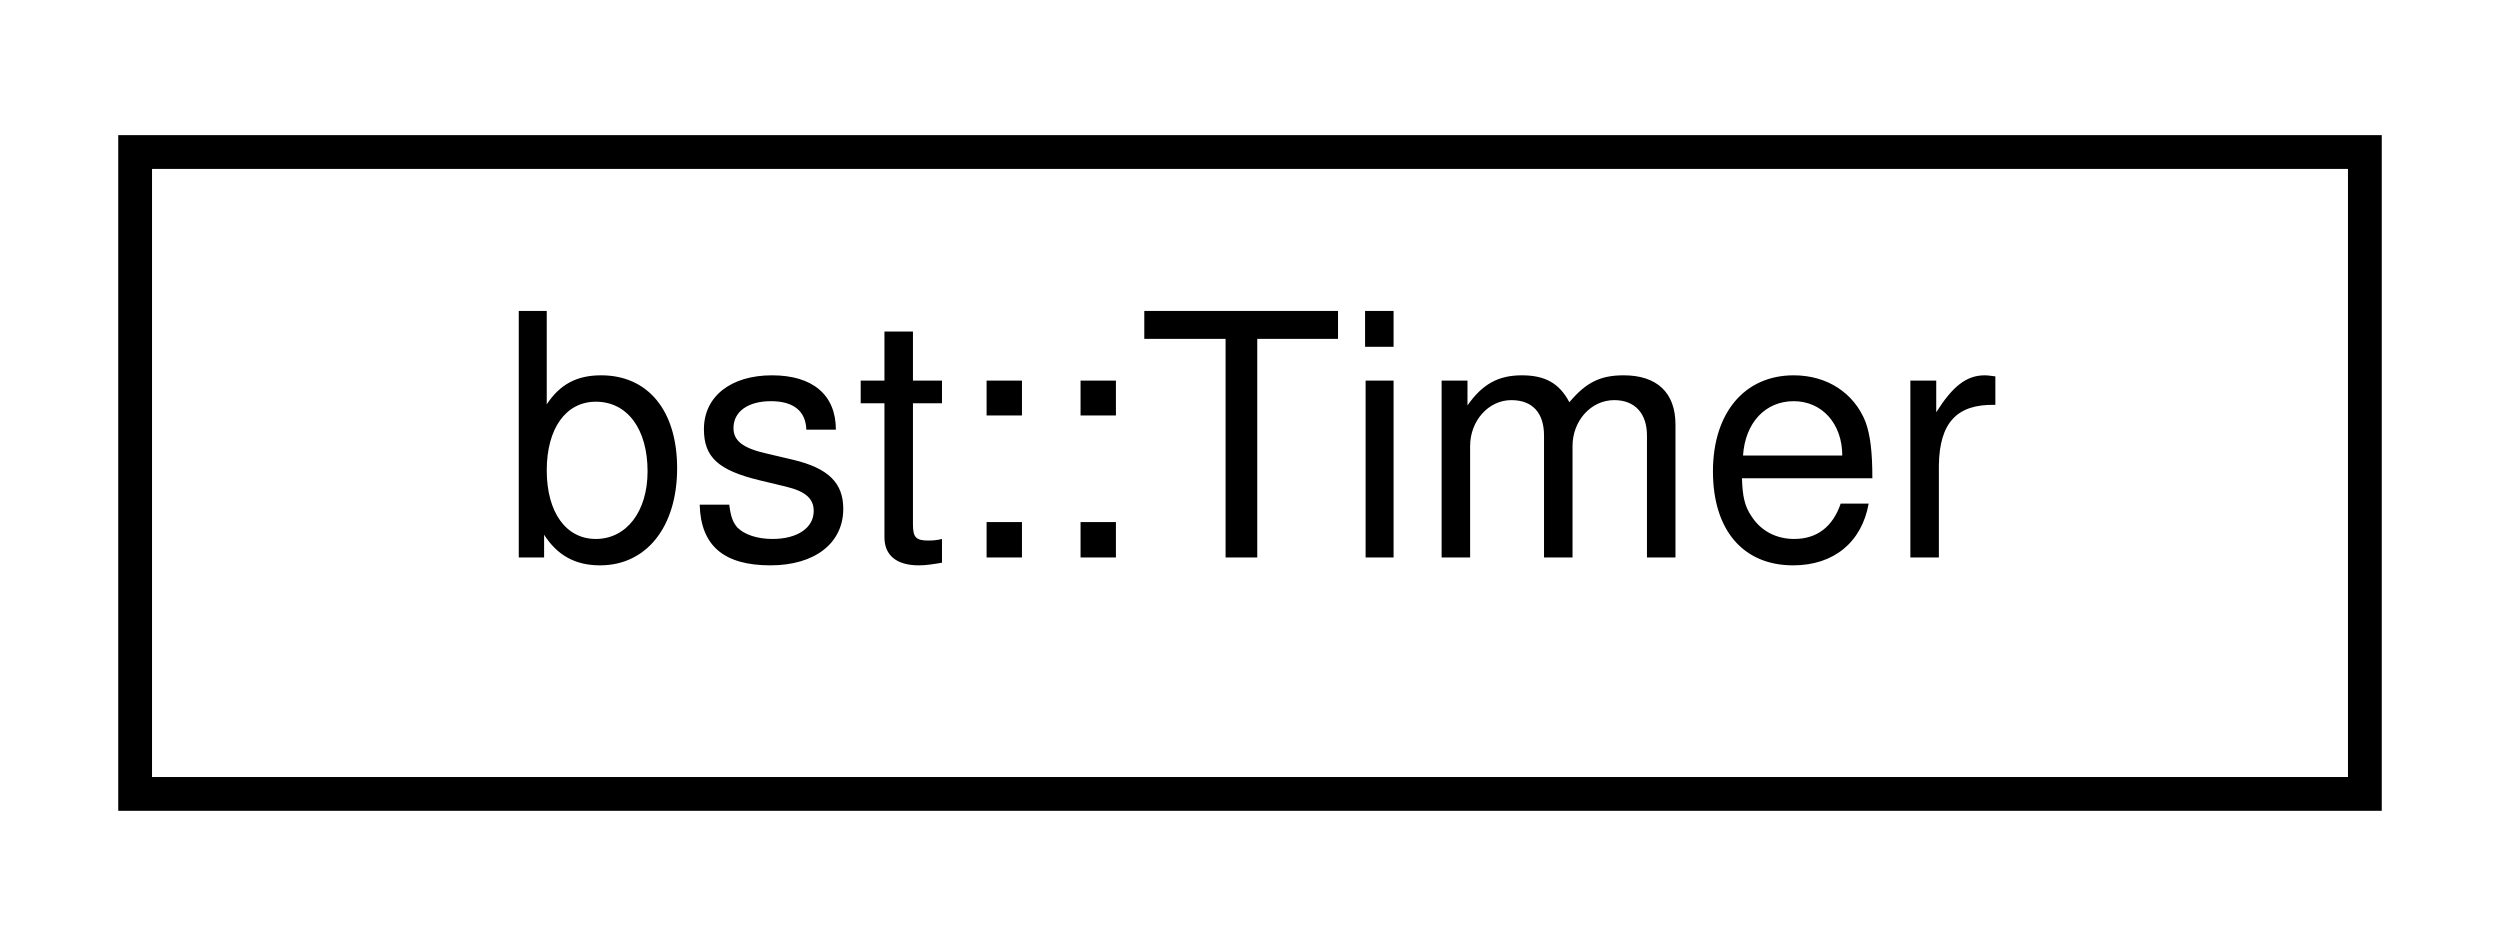
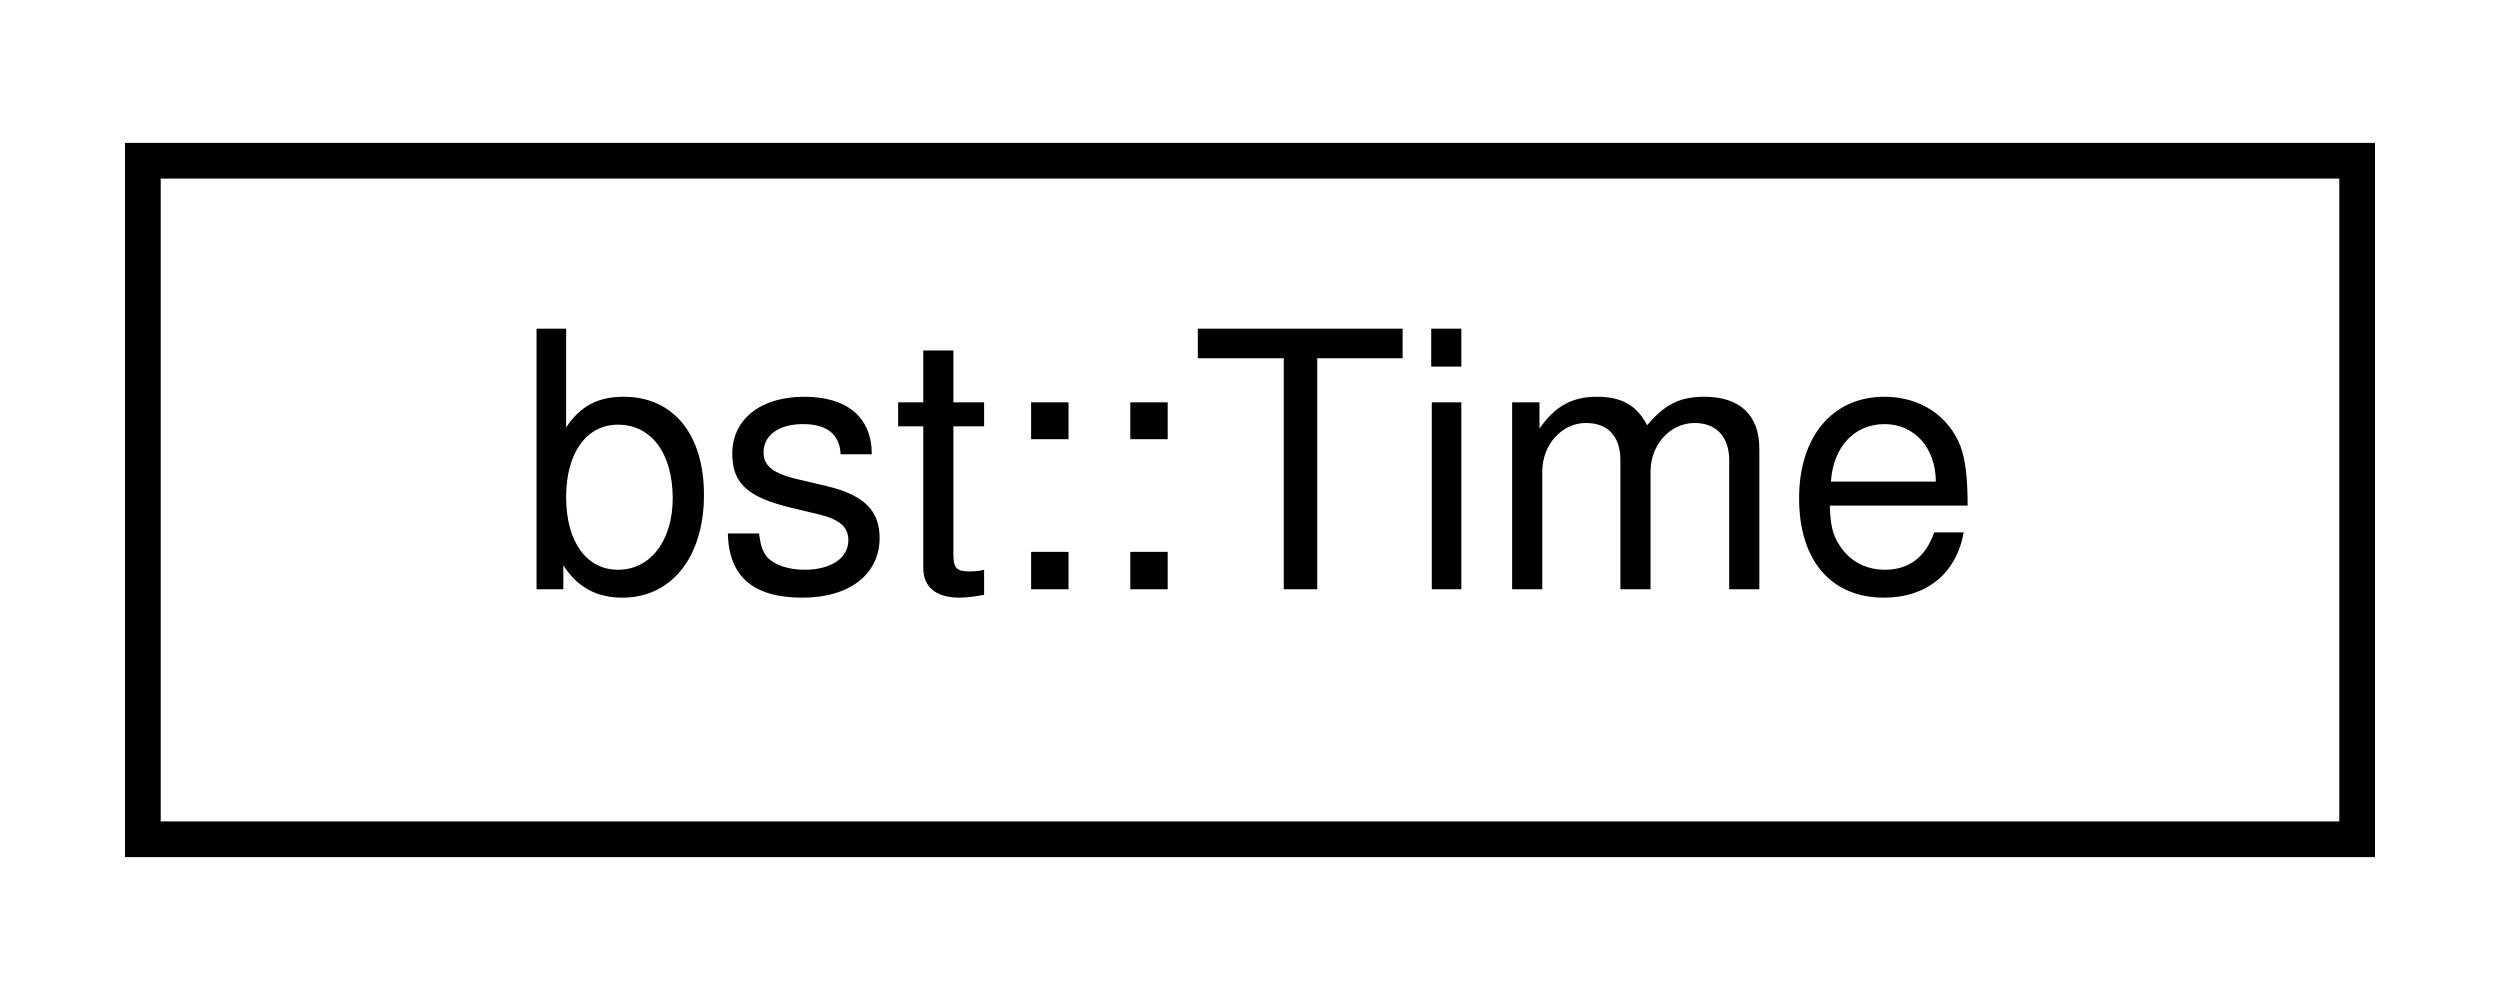
- <svg xmlns="http://www.w3.org/2000/svg" xmlns:xlink="http://www.w3.org/1999/xlink" width="74pt" height="28pt" viewBox="0.00 0.00 74.00 28.00">
+ <svg xmlns="http://www.w3.org/2000/svg" xmlns:xlink="http://www.w3.org/1999/xlink" width="70pt" height="28pt" viewBox="0.00 0.00 70.00 28.00">
  <g id="graph0" class="graph" transform="scale(1 1) rotate(0) translate(4 24)">
    <g id="node1" class="node">
      <g id="a_node1">
-         <a xlink:href="classbst_1_1Timer.html" target="_top" xlink:title="A simple timer class for timing events.">
-           <polygon fill="none" stroke="black" points="0,-0.5 0,-19.5 66,-19.5 66,-0.5 0,-0.5" />
-           <text text-anchor="middle" x="33" y="-7.5" font-family="Helvetica,sans-Serif" font-size="10.00">bst::Timer</text>
+         <a xlink:href="classbst_1_1Time.html" target="_top" xlink:title="The generic time class for BoosterSeat. Uses UTC time.">
+           <polygon fill="none" stroke="black" points="0,-0.5 0,-19.5 62,-19.5 62,-0.5 0,-0.5" />
+           <text text-anchor="middle" x="31" y="-7.5" font-family="Helvetica,sans-Serif" font-size="10.00">bst::Time</text>
        </a>
      </g>
    </g>
  </g>
</svg>
